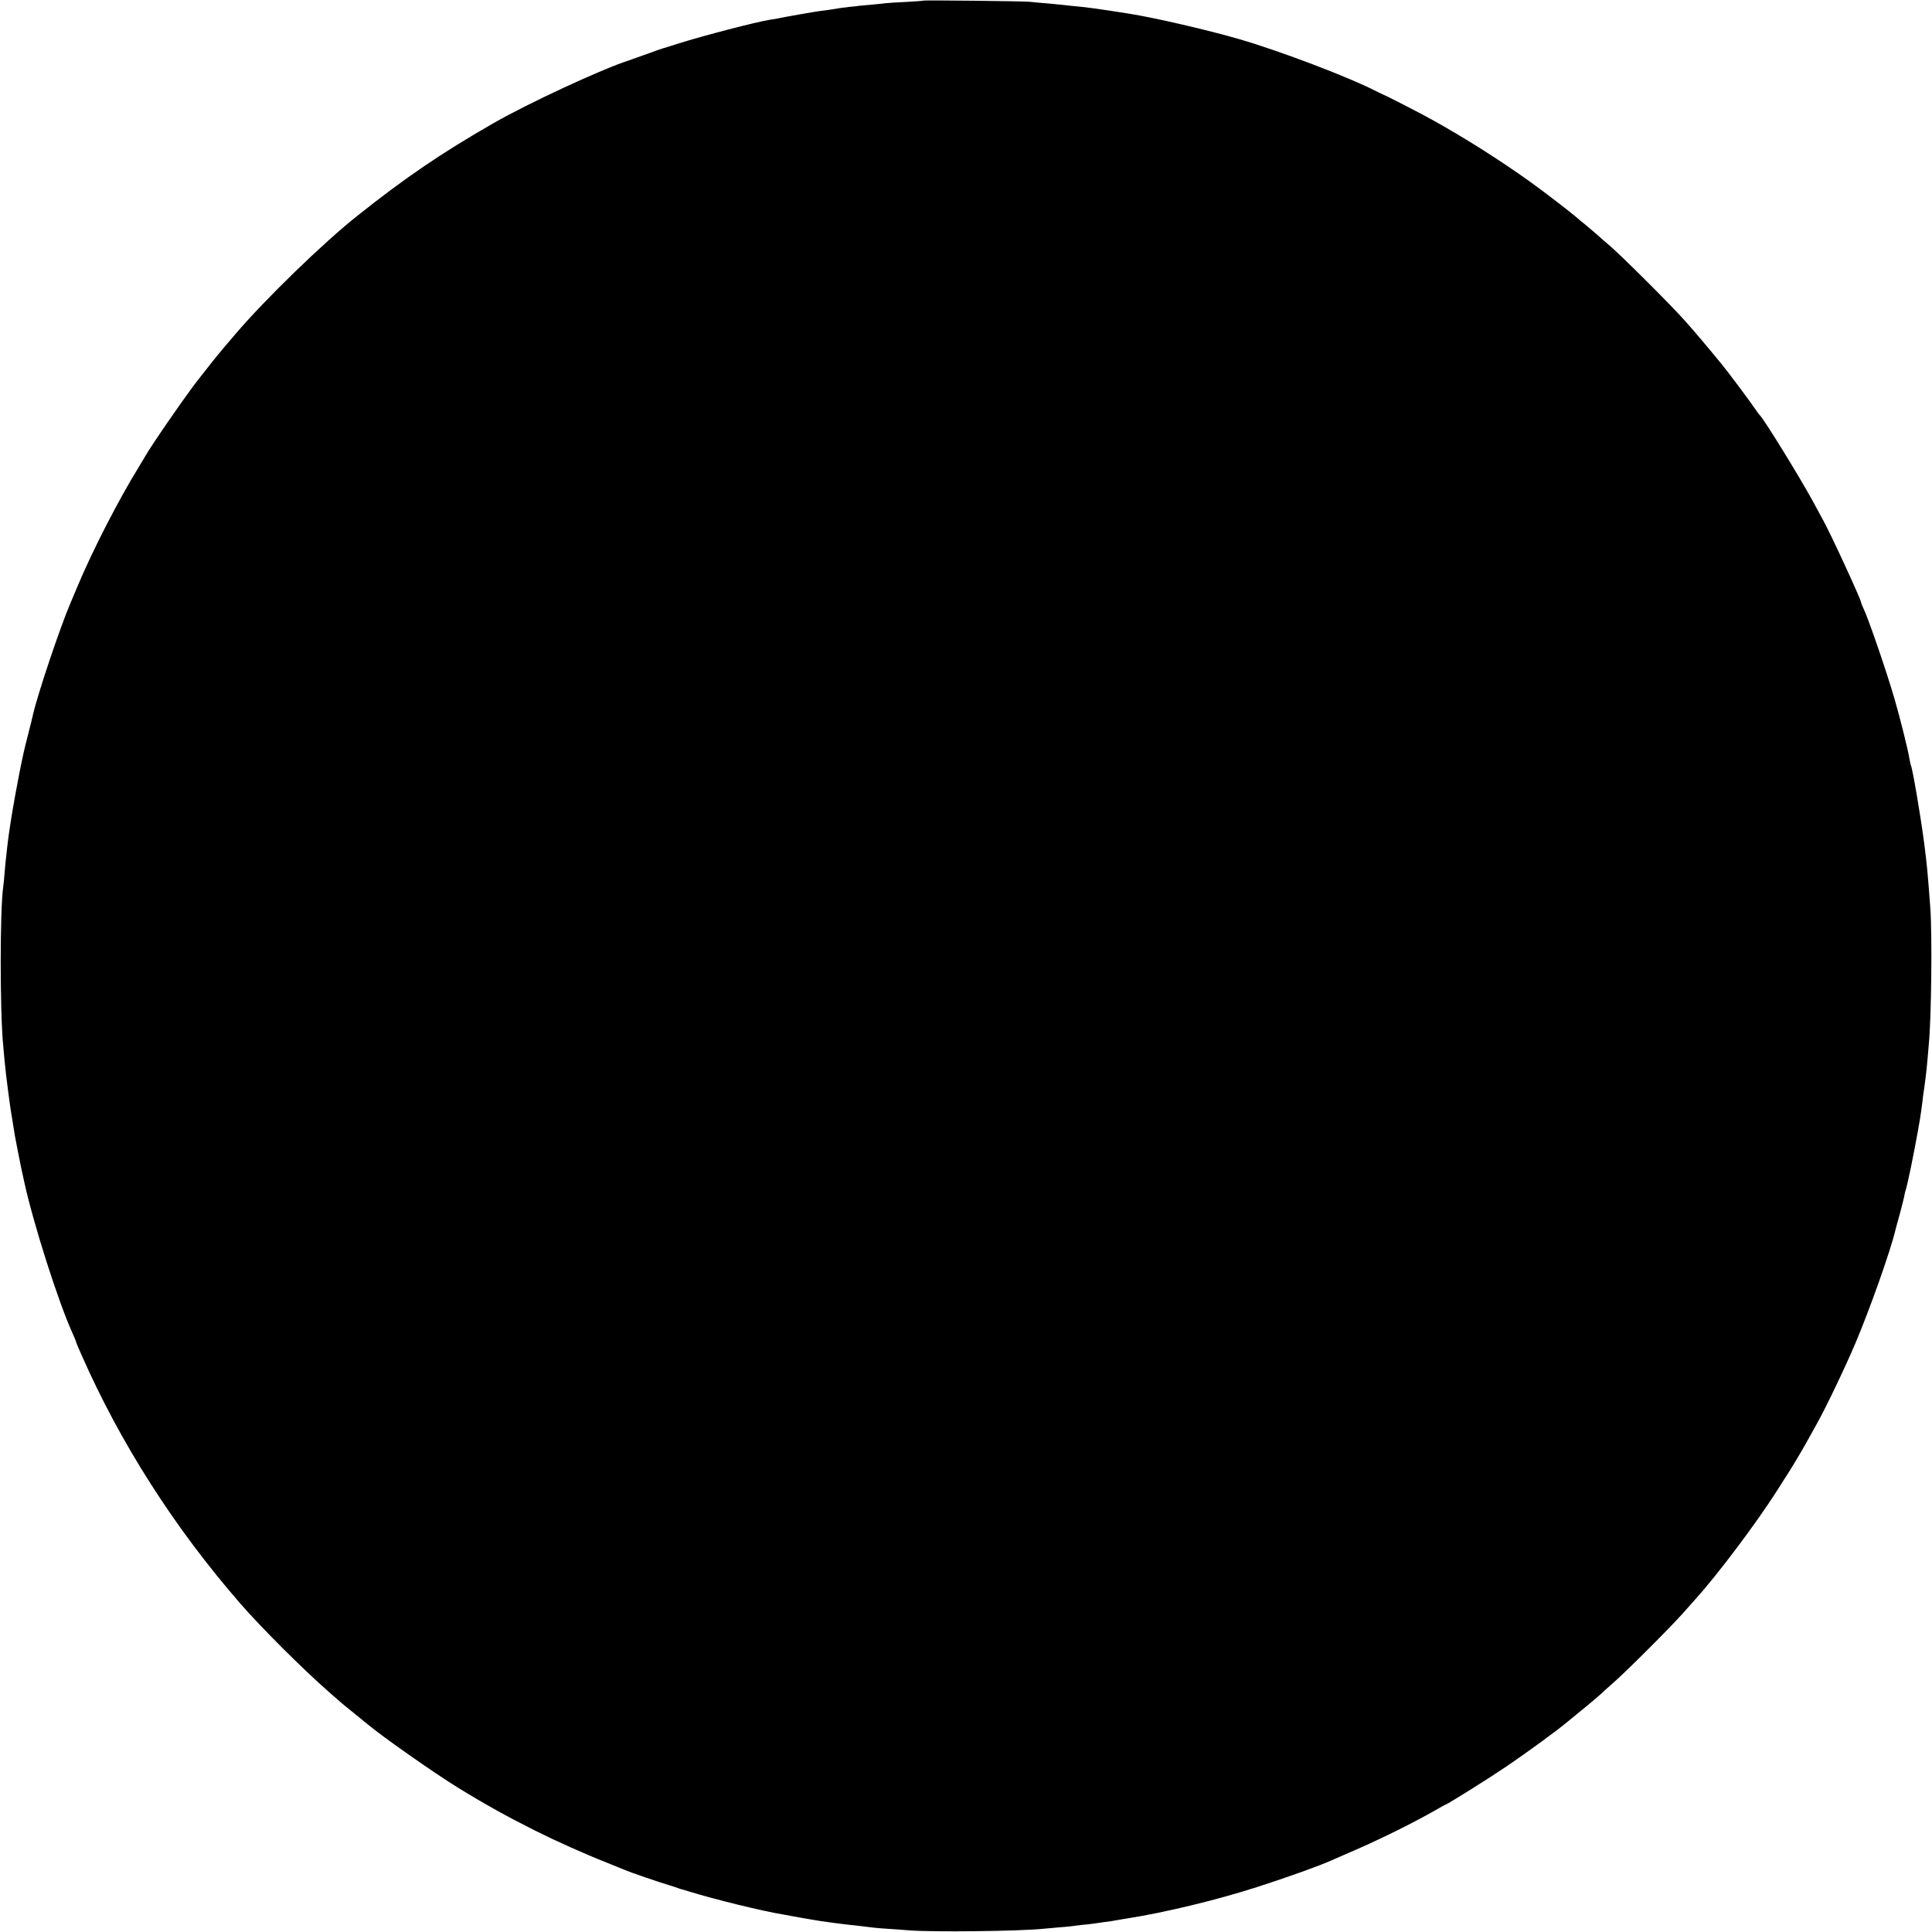
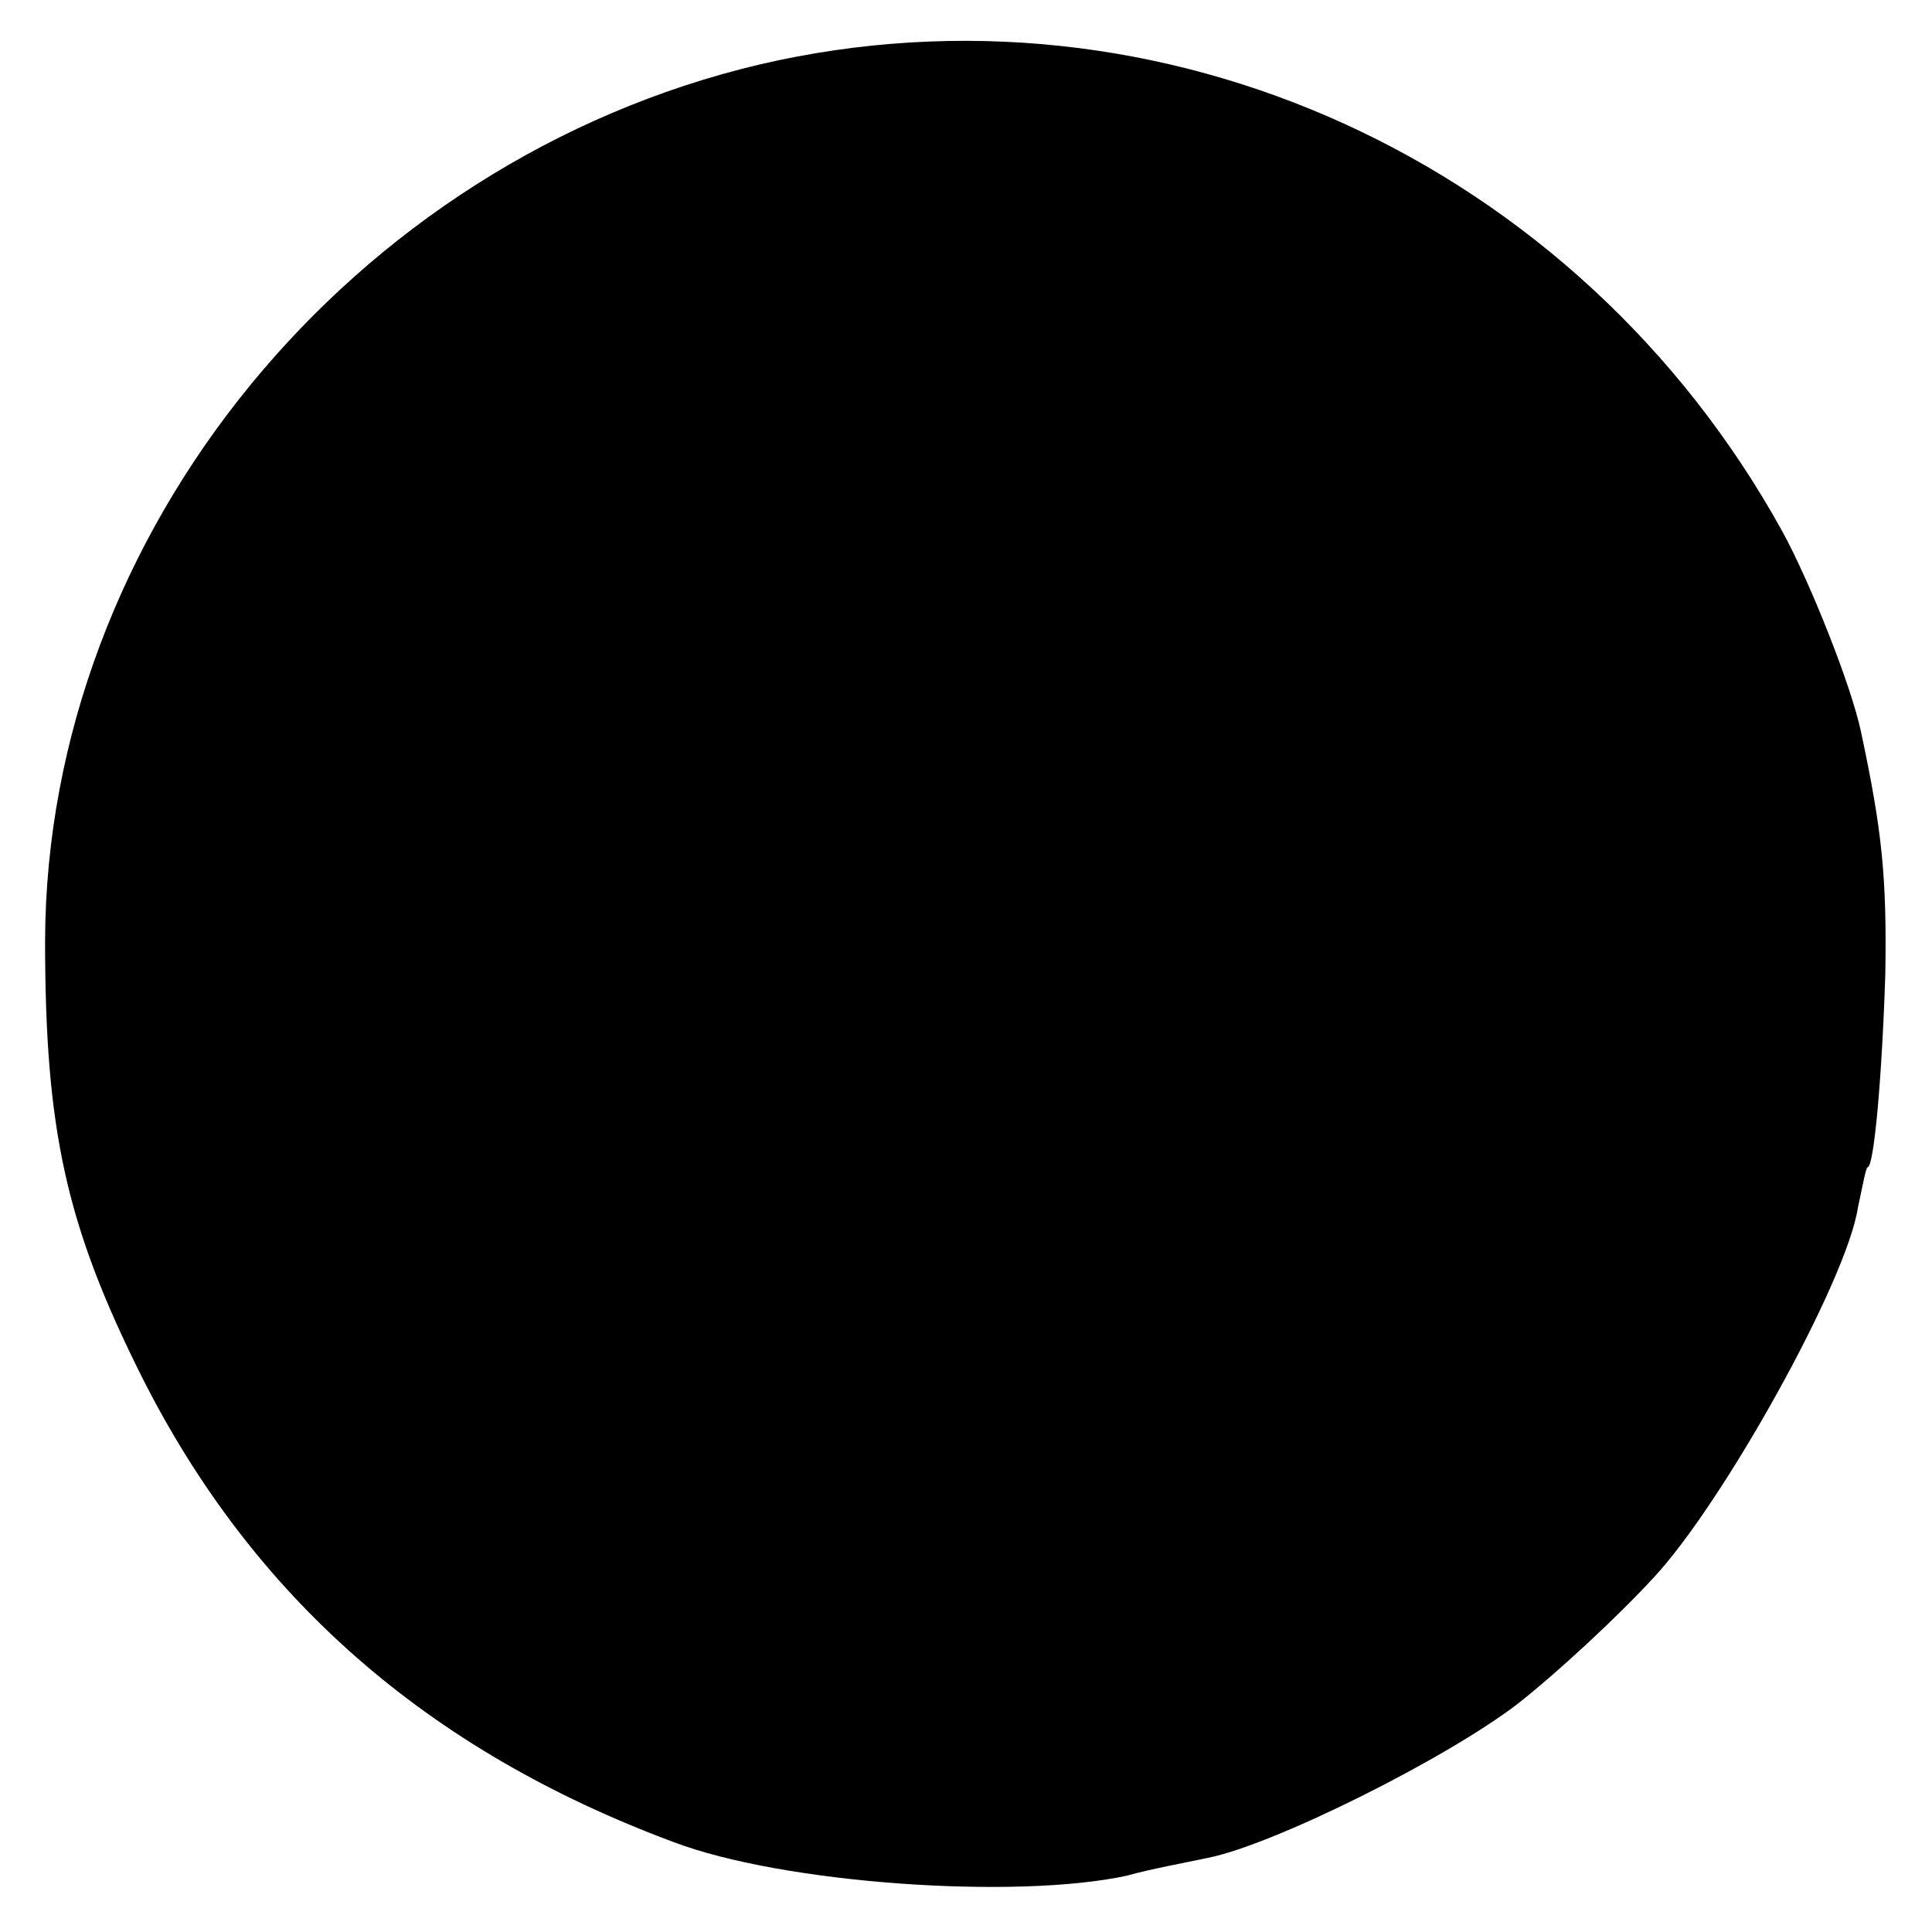
- <svg xmlns="http://www.w3.org/2000/svg" version="1.0" width="1500pt" height="1500pt" viewBox="0 0 1500 1500" preserveAspectRatio="xMidYMid meet">
-   <g transform="translate(0,1500) scale(0.1,-0.1)" fill="#000000" stroke="none">
-     <path d="M7168 14995 c-2 -2 -61 -6 -133 -10 -71 -3 -143 -8 -160 -10 -16 -2 -59 -7 -95 -10 -36 -3 -81 -7 -100 -9 -19 -3 -60 -7 -90 -10 -51 -6 -67 -8 -145 -21 -16 -3 -50 -7 -75 -10 -40 -5 -281 -47 -336 -59 -12 -2 -39 -7 -60 -10 -106 -17 -517 -124 -704 -183 -63 -20 -119 -38 -125 -39 -5 -1 -62 -21 -125 -44 -63 -23 -126 -45 -140 -50 -207 -66 -778 -331 -1050 -487 -402 -231 -682 -421 -1055 -718 -264 -209 -712 -644 -944 -915 -140 -164 -151 -178 -231 -280 -28 -36 -56 -72 -63 -80 -79 -99 -365 -511 -411 -595 -9 -16 -31 -52 -48 -80 -158 -256 -361 -651 -479 -934 -22 -53 -45 -107 -51 -121 -79 -183 -257 -712 -293 -873 -2 -12 -18 -76 -35 -142 -34 -132 -40 -161 -71 -315 -48 -248 -78 -428 -95 -585 -3 -33 -8 -73 -10 -90 -2 -16 -6 -61 -9 -100 -3 -38 -7 -83 -10 -100 -26 -179 -26 -973 0 -1235 2 -25 7 -70 9 -100 10 -101 17 -164 27 -235 5 -38 11 -86 14 -106 2 -20 12 -81 21 -135 9 -55 17 -108 19 -119 4 -24 43 -222 49 -250 2 -11 14 -63 25 -115 73 -331 266 -935 375 -1173 14 -32 26 -60 26 -63 0 -3 7 -21 15 -40 8 -19 21 -49 29 -66 300 -682 721 -1341 1231 -1927 167 -192 486 -510 695 -693 109 -96 112 -98 234 -196 22 -19 50 -41 61 -50 112 -94 525 -384 700 -491 211 -130 383 -225 600 -334 168 -84 385 -181 555 -248 69 -28 134 -54 145 -59 28 -13 269 -96 335 -115 30 -9 62 -19 70 -23 8 -3 17 -6 20 -7 3 0 37 -10 75 -22 190 -59 574 -153 725 -177 19 -3 46 -8 60 -11 21 -5 150 -27 230 -40 68 -10 181 -25 230 -30 30 -3 71 -7 90 -10 85 -11 120 -15 200 -20 47 -3 121 -8 165 -12 184 -15 862 -7 1045 12 19 2 69 6 110 10 41 3 86 7 100 9 14 2 54 7 90 11 36 3 76 8 90 10 14 2 45 7 69 10 44 5 88 12 131 20 14 3 41 7 60 10 299 47 699 144 1010 244 239 77 487 166 575 206 17 7 104 46 195 85 219 96 461 217 633 316 32 19 60 34 62 34 11 0 341 207 475 298 157 107 388 275 470 344 25 20 92 76 150 123 58 48 110 92 115 98 6 7 44 41 85 77 95 81 452 438 550 549 41 47 84 95 95 107 176 195 475 594 634 844 30 47 68 108 86 135 42 66 125 206 162 275 17 30 40 73 53 95 74 131 222 440 307 640 113 268 270 711 309 875 2 8 17 65 34 125 16 61 33 126 36 145 3 19 8 38 10 41 3 6 19 74 40 174 13 64 45 229 54 280 5 33 12 69 14 80 5 27 17 112 22 154 2 19 5 48 8 65 15 103 22 156 32 271 3 39 7 86 9 105 20 199 27 848 12 1060 -22 293 -25 325 -48 505 -27 209 -91 584 -103 603 -2 4 -7 26 -11 50 -9 61 -69 304 -116 466 -59 205 -206 633 -244 709 -8 16 -15 34 -15 38 0 23 -252 568 -300 649 -5 8 -39 71 -76 140 -100 184 -383 644 -414 670 -4 3 -21 28 -40 55 -39 57 -206 281 -255 340 -135 165 -211 253 -288 340 -112 125 -488 500 -582 580 -39 33 -72 62 -75 65 -6 7 -118 102 -149 126 -13 11 -28 24 -35 30 -30 27 -253 199 -351 269 -235 169 -523 351 -764 484 -94 53 -372 195 -381 196 -3 1 -28 13 -56 27 -202 105 -742 311 -1059 403 -235 69 -666 169 -860 199 -238 38 -336 51 -450 61 -38 4 -81 8 -95 10 -14 2 -61 6 -105 10 -44 4 -98 8 -120 11 -46 5 -822 14 -827 9z" />
+ <svg xmlns="http://www.w3.org/2000/svg" version="1.0" width="120pt" height="120pt" viewBox="0 0 120 120" preserveAspectRatio="xMidYMid meet">
+   <g transform="translate(0,120) scale(0.1,-0.1)" fill="#000000" stroke="none">
+     <path d="M472 1160 c-254 -60 -443 -291 -444 -544 0 -118 13 -177 60 -271 69 -137 177 -232 330 -289 68 -26 213 -36 282 -21 14 4 36 8 50 11 41 8 149 62 193 96 23 18 61 53 84 78 43 46 120 184 127 230 3 14 5 25 6 25 4 0 9 57 11 120 1 60 -2 89 -15 150 -6 29 -32 94 -49 125 -127 230 -386 348 -635 290z" />
  </g>
</svg>
